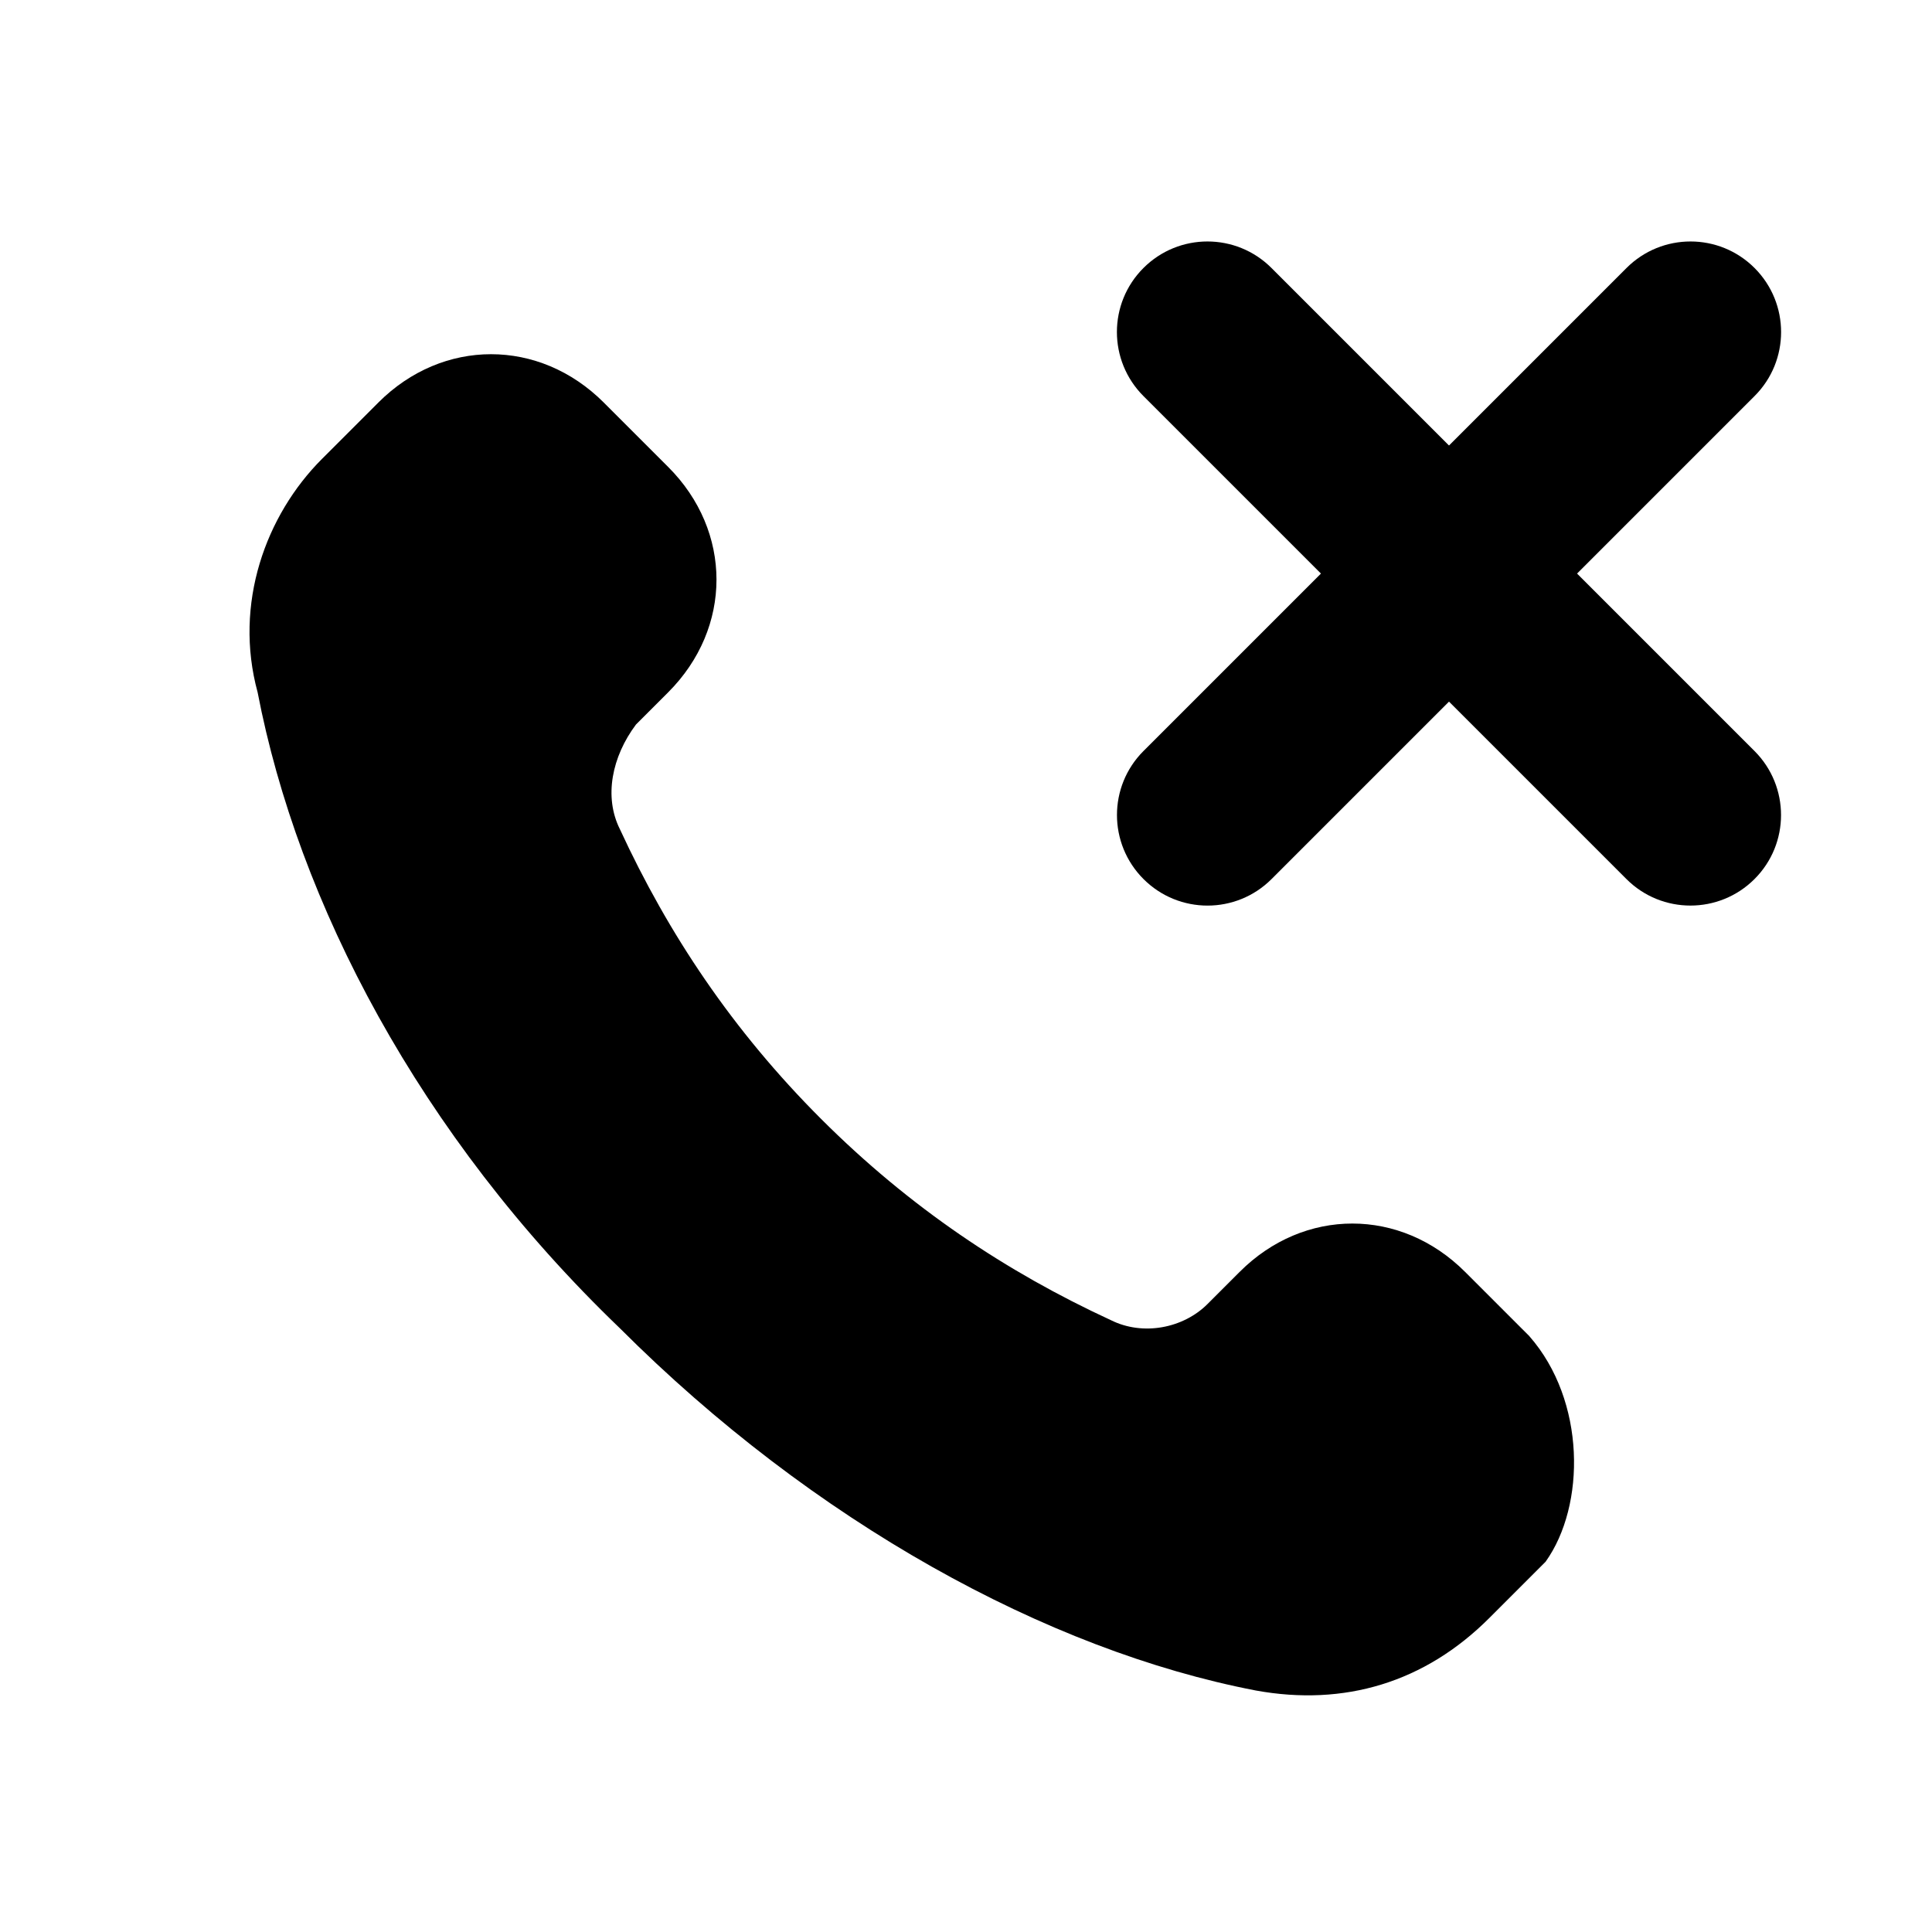
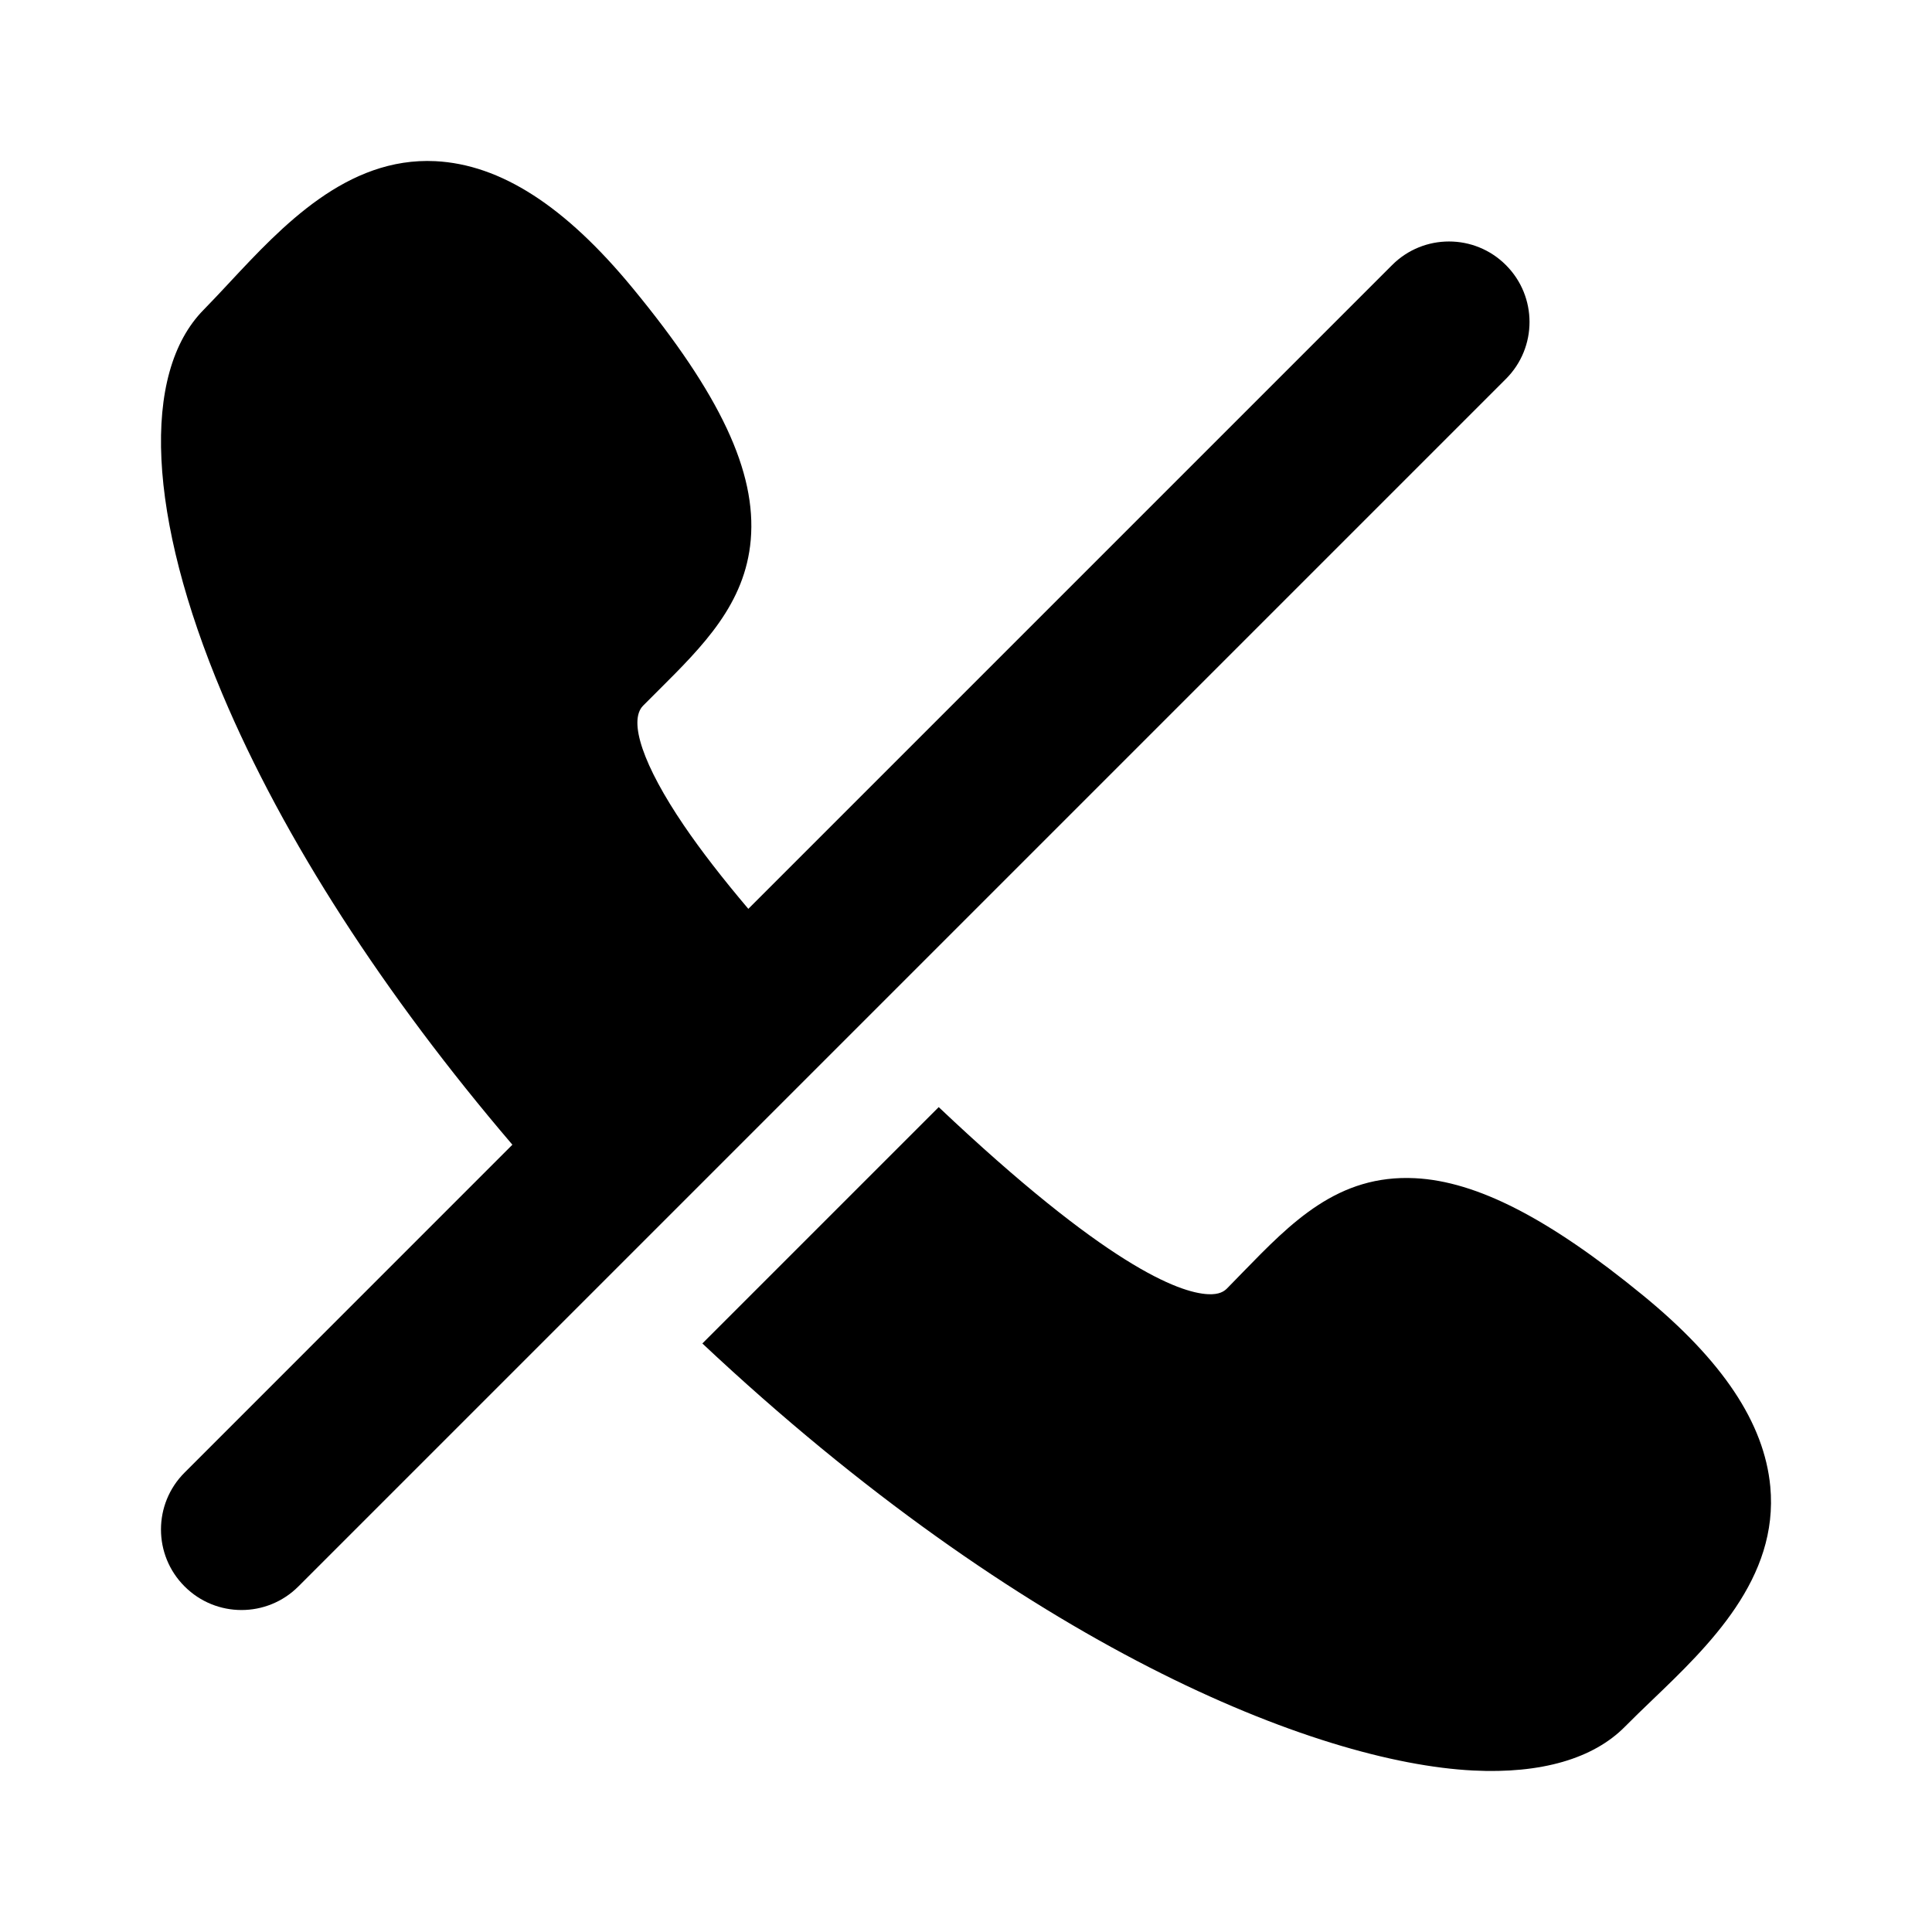
- <svg xmlns="http://www.w3.org/2000/svg" viewBox="0 0 32 32">
-   <path d="M25.333 22.133l-1.067-1.067c-1.067-1.067-2.667-1.067-3.733 0l-0.533 0.533c-0.4 0.4-1.067 0.533-1.6 0.267-1.733-0.8-3.333-1.867-4.8-3.333s-2.533-3.067-3.333-4.8c-0.267-0.533-0.133-1.2 0.267-1.733l0.533-0.533c1.067-1.067 1.067-2.667 0-3.733l-1.067-1.067c-1.067-1.067-2.667-1.067-3.733 0l-0.933 0.933c-0.933 0.933-1.467 2.4-1.067 3.867 0.667 3.467 2.667 7.333 6 10.533 3.2 3.2 7.067 5.333 10.533 6 1.467 0.267 2.8-0.133 3.867-1.2l0.933-0.933c0.667-0.933 0.667-2.667-0.267-3.733z" />
-   <path d="M29.061 4.439c0.586 0.586 0.586 1.536 0 2.121l-8 8c-0.586 0.586-1.535 0.586-2.121 0s-0.586-1.536 0-2.121l8-8c0.586-0.586 1.535-0.586 2.121 0z" />
-   <path d="M18.939 4.439c0.586-0.586 1.535-0.586 2.121 0l8 8c0.586 0.586 0.586 1.536 0 2.121s-1.535 0.586-2.121 0l-8-8c-0.586-0.586-0.586-1.536 0-2.121z" />
+ <svg xmlns="http://www.w3.org/2000/svg" viewBox="0 0 24 24">
+   <path d="M21.991 18.465C21.916 17.677 21.398 16.9 20.408 16.09C19.243 15.136 18.344 14.674 17.578 14.636C16.621 14.588 16.045 15.181 15.435 15.808C15.373 15.873 15.31 15.937 15.245 16.003C15.208 16.041 15.147 16.084 15.007 16.077C14.641 16.059 13.736 15.716 11.661 13.753L8.725 16.689C12.714 20.436 16.339 21.896 18.302 21.994C19.141 22.036 19.792 21.848 20.185 21.45C20.291 21.343 20.405 21.233 20.526 21.117C21.227 20.445 22.099 19.608 21.991 18.465Z" />
+   <path d="M9.296 11.29C8.975 10.911 8.707 10.565 8.495 10.253C7.991 9.511 7.801 8.956 7.989 8.766C8.053 8.701 8.117 8.637 8.18 8.575C8.734 8.023 9.257 7.502 9.326 6.707C9.399 5.863 8.947 4.899 7.86 3.58C7.02 2.559 6.218 2.043 5.408 2.002C4.308 1.948 3.504 2.81 2.857 3.503C2.743 3.625 2.636 3.74 2.531 3.847C1.748 4.638 1.835 6.424 2.763 8.623C3.52 10.419 4.771 12.354 6.365 14.22L2.293 18.293C1.902 18.683 1.902 19.317 2.293 19.707C2.683 20.098 3.317 20.098 3.707 19.707L18.707 4.707C19.098 4.317 19.098 3.683 18.707 3.293C18.317 2.902 17.683 2.902 17.293 3.293L9.296 11.29Z" />
</svg>
